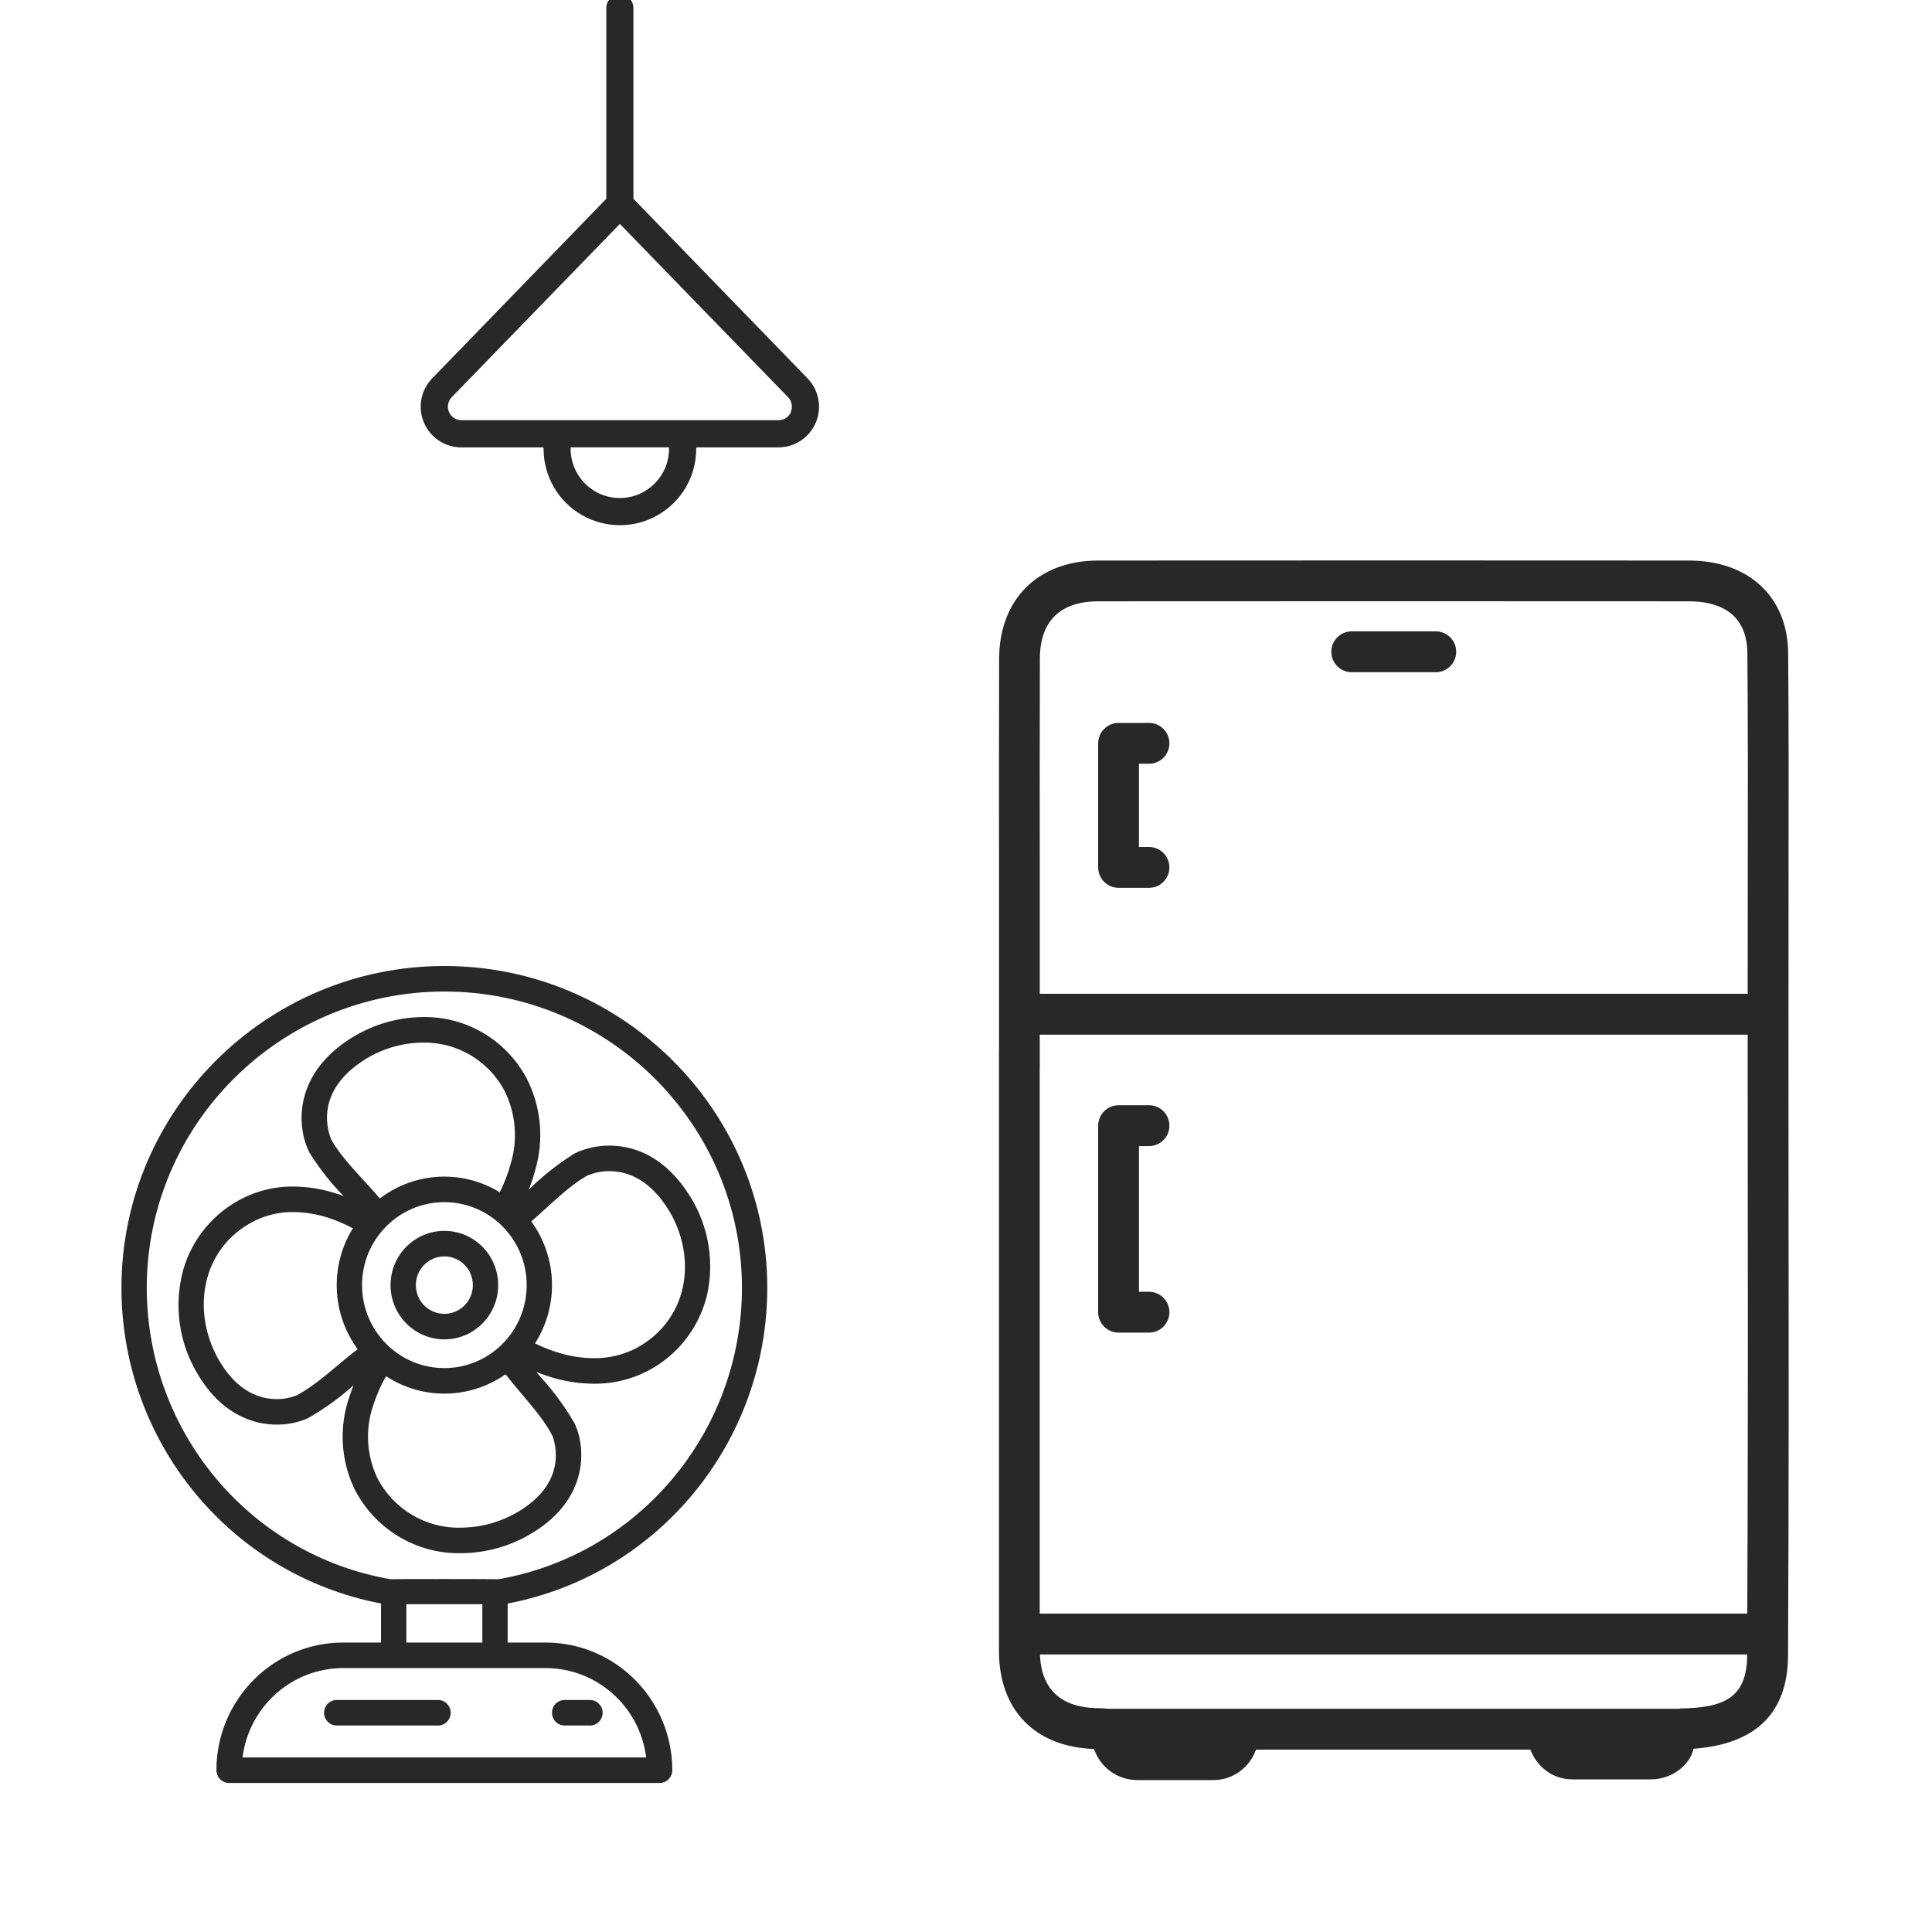
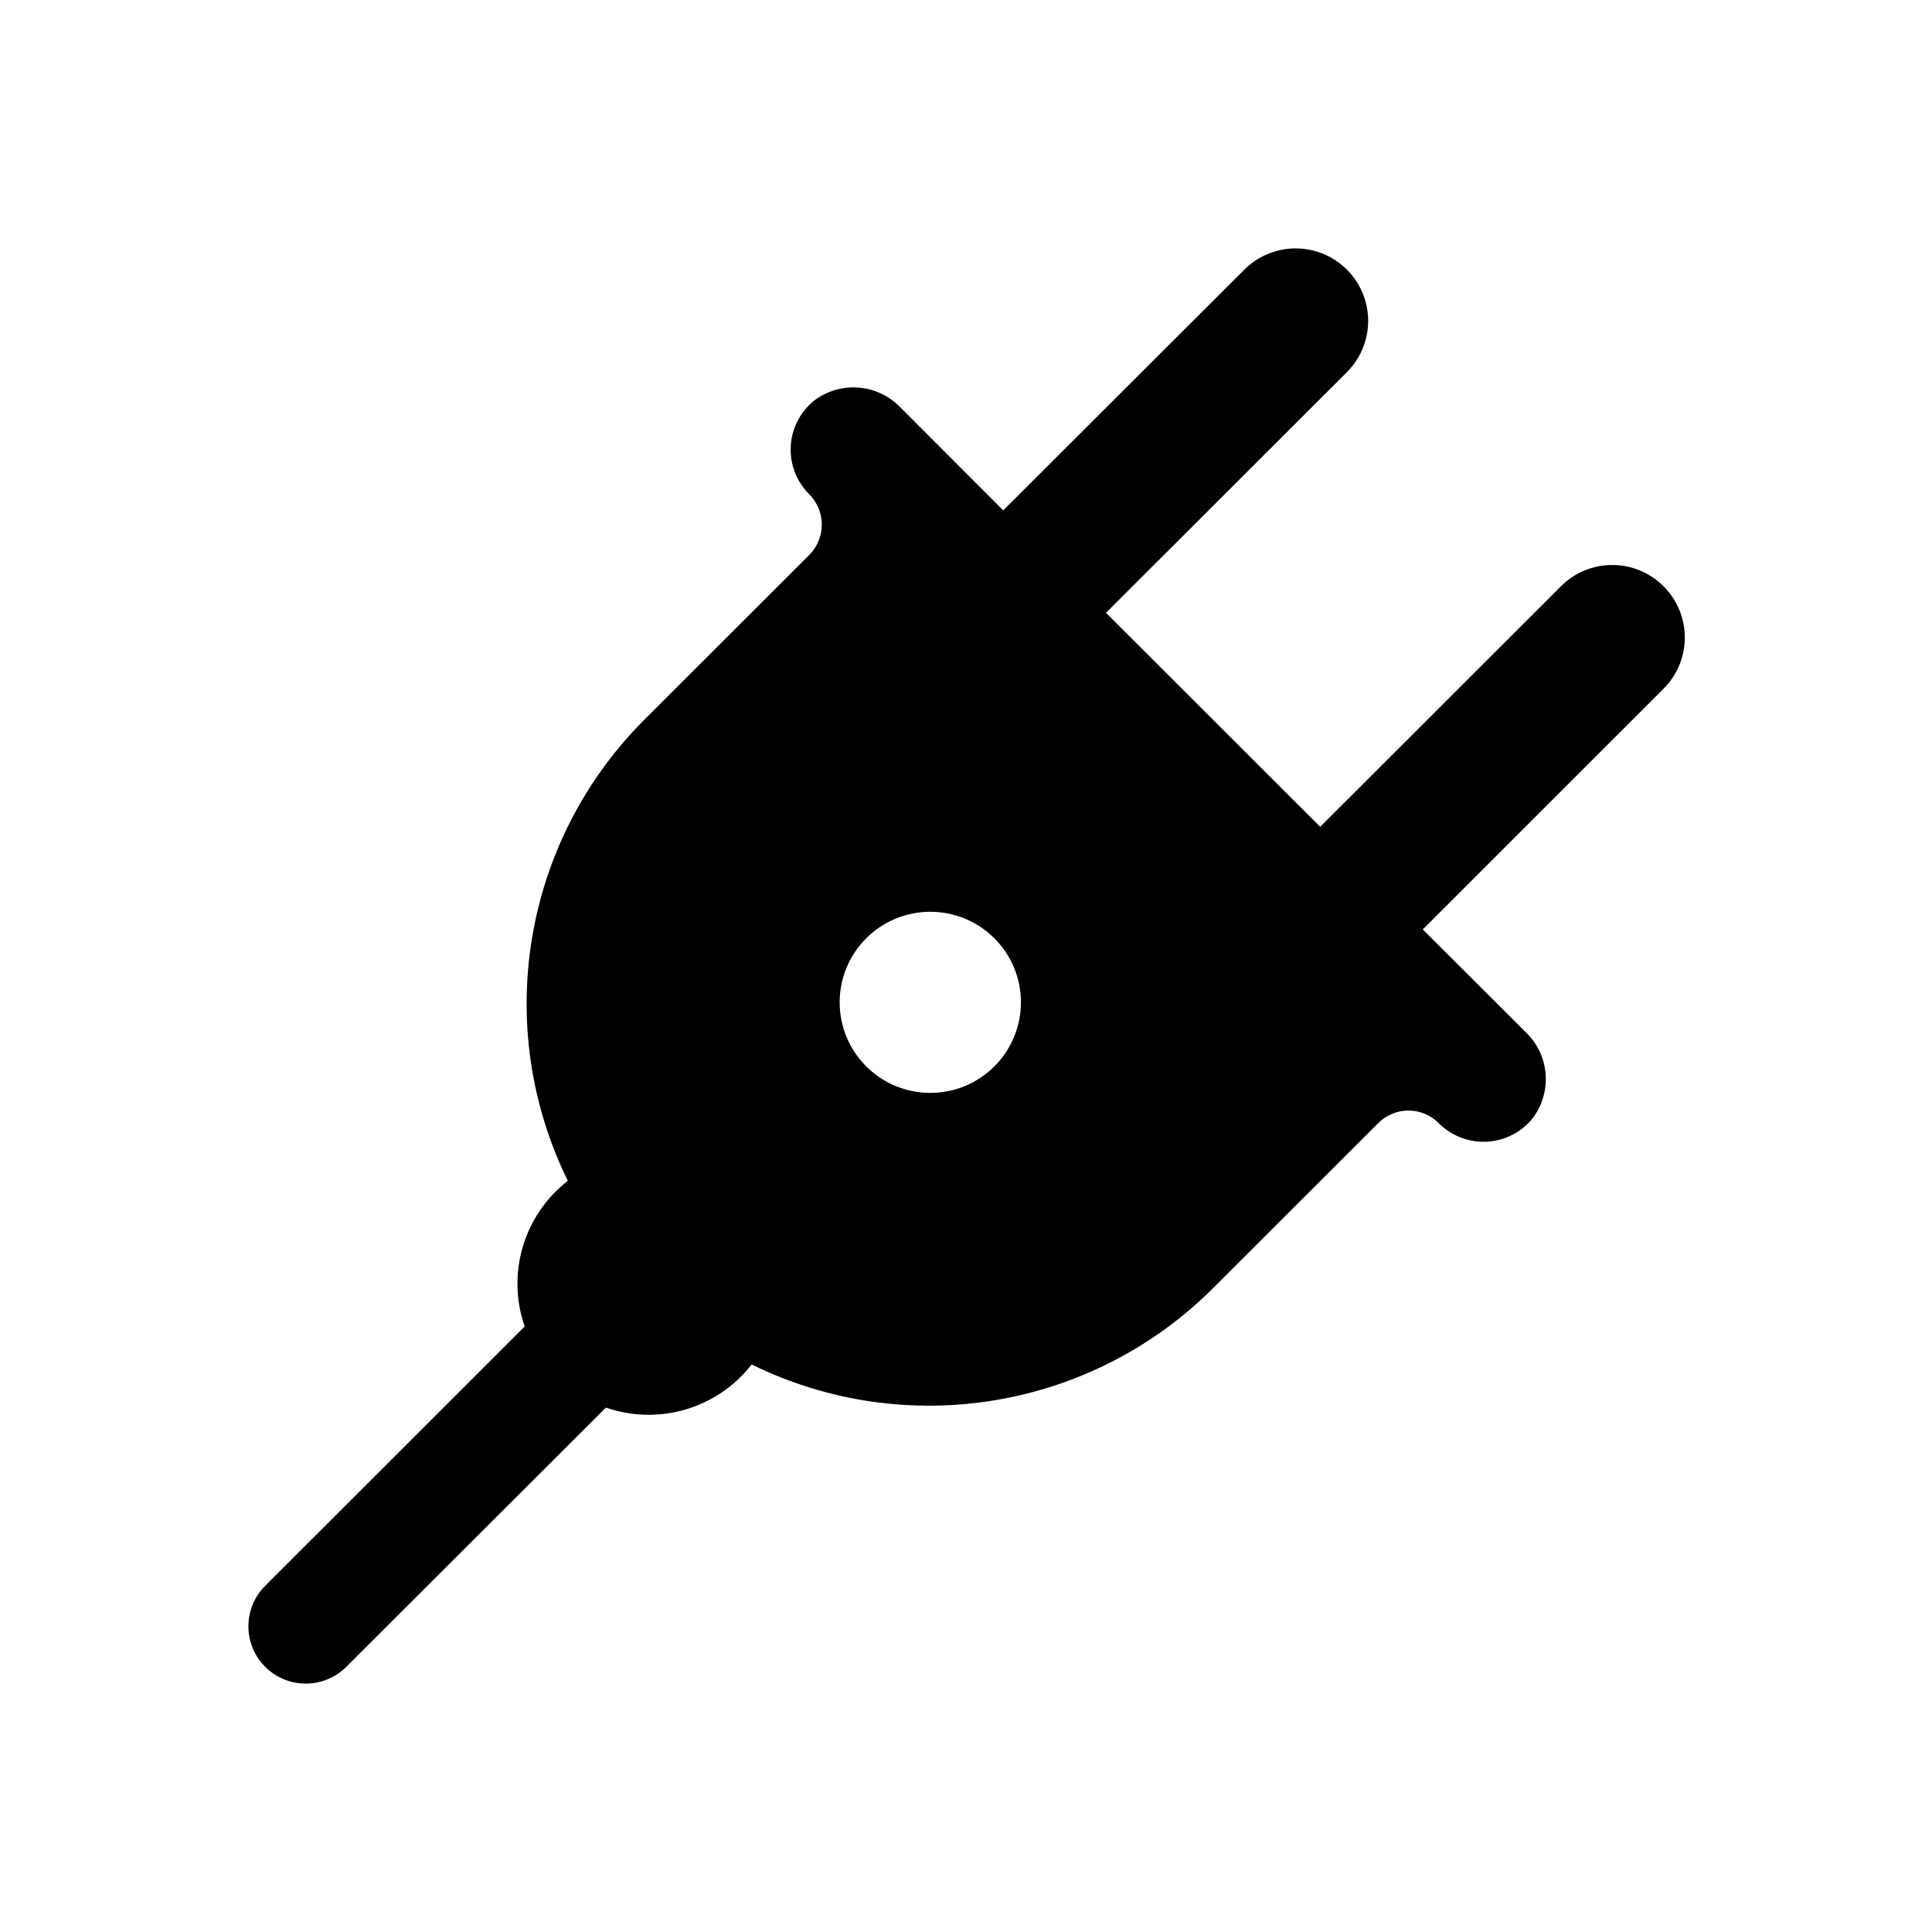
- <svg xmlns="http://www.w3.org/2000/svg" width="350px" height="350px" viewBox="0 0 350 350" version="1.1">
+ <svg xmlns="http://www.w3.org/2000/svg" width="350px" height="350px" viewBox="0 0 350 350" version="1.1" style="background: #FFFFFF;">
  <defs />
  <g id="Page-1" stroke="none" stroke-width="1" fill="none" fill-rule="evenodd">
-     <g id="Appliances" fill="#282828">
-       <g id="Group" transform="translate(180, 101)">
-         <path d="M18.196,215.839 C19.303,219.151 22.449,221.473 25.991,221.473 L39.864,221.473 C43.323,221.473 46.386,219.216 47.539,215.96 L97.24,215.96 C98.42,219.095 101.344,221.352 104.794,221.352 L119.092,221.352 C122.874,221.352 126.149,218.772 126.776,215.839 L126.804,215.803 C138.113,214.97 143.869,209.3 143.924,198.903 C143.933,197.617 143.924,196.331 143.933,195.046 C143.933,195.036 143.942,195.027 143.942,195.008 C143.942,194.99 143.933,194.99 143.933,194.981 C144.062,170.015 144.044,145.049 144.016,119.76 L143.998,90.835 L144.016,56.388 C144.035,43.299 144.053,30.312 143.942,17.316 C143.85,7.122 136.794,0.546 125.955,0.546 L72.454,0.527 L18.944,0.546 C8.05,0.555 1.021,7.548 1.002,18.37 C0.965,31.061 0.975,43.762 0.984,56.943 L0.984,82.695 C0.984,82.713 0.975,82.723 0.975,82.741 C0.975,82.76 0.984,82.769 0.984,82.787 L0.984,89.346 C0.984,89.364 0.975,89.374 0.975,89.392 L0.975,198.19 C0.993,208.8 7.551,215.506 18.196,215.839 L18.196,215.839 Z M136.609,89.374 C136.609,89.374 136.609,89.383 136.609,89.374 L136.609,90.835 L136.609,92.555 L136.609,92.565 L136.628,119.88 C136.655,143.828 136.646,167.573 136.535,191.318 L8.354,191.318 L8.354,92.611 C8.354,92.593 8.363,92.583 8.363,92.565 L8.363,86.441 L136.609,86.441 L136.609,89.374 L136.609,89.374 Z M124.396,208.504 C124.332,208.504 124.276,208.55 124.212,208.56 L20.715,208.56 L20.715,208.56 C20.161,208.504 19.608,208.449 19.045,208.449 C14.285,208.449 8.677,206.71 8.4,198.718 L136.517,198.718 L136.517,198.875 C136.48,206.774 132.052,208.384 124.396,208.504 L124.396,208.504 Z M8.382,18.38 C8.382,11.553 12.035,7.946 18.944,7.936 L72.454,7.918 L125.955,7.936 C130.761,7.936 136.498,9.574 136.554,17.381 C136.664,30.34 136.646,43.309 136.628,56.434 L136.609,79.032 L8.363,79.032 L8.363,56.758 C8.354,43.762 8.345,31.071 8.382,18.38 L8.382,18.38 Z" id="Shape" />
-         <path d="M22.633,140.415 L28.159,140.415 C30.197,140.415 31.848,138.75 31.848,136.715 C31.848,134.68 30.188,133.015 28.159,133.015 L26.332,133.015 L26.332,106.625 L28.159,106.625 C30.197,106.625 31.848,104.96 31.848,102.925 C31.848,100.89 30.188,99.225 28.159,99.225 L22.633,99.225 C20.595,99.225 18.944,100.89 18.944,102.925 L18.944,136.715 C18.944,138.75 20.604,140.415 22.633,140.415 L22.633,140.415 Z" id="Shape" />
-         <path d="M22.633,59.838 L28.159,59.838 C30.197,59.838 31.848,58.173 31.848,56.138 C31.848,54.103 30.188,52.438 28.159,52.438 L26.332,52.438 L26.332,37.361 L28.159,37.361 C30.197,37.361 31.848,35.696 31.848,33.661 C31.848,31.626 30.188,29.961 28.159,29.961 L22.633,29.961 C20.595,29.961 18.944,31.626 18.944,33.661 L18.944,56.138 C18.944,58.173 20.604,59.838 22.633,59.838 L22.633,59.838 Z" id="Shape" />
-         <path d="M64.871,20.776 L80.119,20.776 C82.158,20.776 83.809,19.11 83.809,17.076 C83.809,15.04 82.149,13.376 80.119,13.376 L64.871,13.376 C62.833,13.376 61.182,15.031 61.182,17.076 C61.182,19.12 62.842,20.776 64.871,20.776 L64.871,20.776 Z" id="Shape" />
-       </g>
-       <g id="miscellaneous-70-final" transform="translate(22, 175)">
-         <path d="M117,58.318 C117,26.161 90.757,0 58.5,0 C26.243,0 0,26.161 0,58.318 C0.018,86.288 19.765,110.293 47.029,115.488 L47.029,122.562 L40.147,122.562 C27.483,122.577 17.22,132.922 17.206,145.688 C17.206,146.965 18.233,148 19.5,148 L97.5,148 C98.767,148 99.794,146.965 99.794,145.688 C99.78,132.922 89.517,122.577 76.853,122.562 L69.971,122.562 L69.971,115.495 C97.238,110.299 116.985,86.291 117,58.318 L117,58.318 Z M76.853,127.188 C86.098,127.199 93.895,134.131 95.063,143.375 L21.937,143.375 C23.105,134.131 30.902,127.199 40.147,127.188 L76.853,127.188 Z M51.618,122.562 L51.618,115.625 L65.382,115.625 L65.382,122.562 L51.618,122.562 Z M68.29,111.094 C68.094,111.039 48.916,111.037 48.723,111.09 C23.243,106.65 4.621,84.384 4.588,58.318 C4.588,28.711 28.773,4.625 58.5,4.625 C88.227,4.625 112.412,28.711 112.412,58.318 C112.382,84.381 93.767,106.648 68.29,111.094 L68.29,111.094 Z" id="Shape" />
-         <path d="M106.108,59.51 C107.536,52.955 106.149,46.098 102.289,40.63 C97.686,33.946 92.208,32.542 88.423,32.542 C86.291,32.525 84.182,32.982 82.245,33.88 L82.129,33.939 L82.017,34.003 C79.129,35.812 76.441,37.928 74,40.314 L73.795,40.501 C74.256,39.356 74.645,38.183 74.958,36.989 C76.61,31.387 76.021,25.357 73.318,20.187 C69.582,13.332 62.391,9.123 54.634,9.25 C49.693,9.287 44.875,10.8 40.789,13.599 C30.807,20.418 31.988,29.73 34.008,33.702 L34.067,33.819 L34.134,33.933 C35.892,36.731 37.944,39.33 40.254,41.687 C39.771,41.505 39.288,41.337 38.804,41.185 C36.317,40.383 33.724,39.968 31.113,39.953 C27.989,39.921 24.9,40.627 22.095,42.014 C16.772,44.621 12.8,49.387 11.17,55.122 C9.42,61.624 10.452,68.567 14.016,74.267 C18.697,81.937 24.849,83.083 28.1,83.083 C29.984,83.099 31.853,82.734 33.595,82.01 L33.714,81.956 L33.831,81.895 C36.768,80.219 39.519,78.23 42.035,75.962 C41.774,76.613 41.542,77.261 41.335,77.913 C39.398,83.387 39.7,89.412 42.174,94.661 C45.85,101.97 53.345,106.519 61.473,106.375 C66.038,106.362 70.513,105.098 74.419,102.717 C84.794,96.436 84.044,87.128 82.197,83.084 L82.142,82.962 L82.08,82.844 C80.385,79.9 78.379,77.149 76.098,74.64 C75.791,74.278 75.483,73.913 75.174,73.546 C76.395,74.045 77.647,74.462 78.923,74.793 C81.098,75.368 83.337,75.663 85.585,75.672 C95.332,75.778 103.852,69.068 106.108,59.51 L106.108,59.51 Z M38.091,31.592 C38.091,31.592 34.104,23.752 43.364,17.428 C46.686,15.14 50.61,13.903 54.634,13.875 C60.731,13.77 66.386,17.076 69.324,22.463 C71.429,26.586 71.858,31.374 70.521,35.811 C70.036,37.601 69.371,39.337 68.537,40.992 C61.754,36.836 53.14,37.281 46.814,42.114 C43.593,38.338 40.217,35.245 38.091,31.592 L38.091,31.592 Z M31.715,77.791 C30.564,78.245 29.337,78.472 28.1,78.458 C25.261,78.458 21.246,77.287 17.923,71.842 C12.602,63.13 14.129,51.189 24.144,46.153 C26.314,45.089 28.7,44.55 31.113,44.578 C33.259,44.595 35.39,44.939 37.434,45.599 C38.984,46.099 40.485,46.742 41.918,47.52 C37.73,54.306 38.075,62.981 42.789,69.406 C38.789,72.494 35.508,75.805 31.715,77.791 L31.715,77.791 Z M58.5,42.781 C66.736,42.781 73.412,49.511 73.412,57.812 C73.412,66.114 66.736,72.844 58.5,72.844 C50.264,72.844 43.588,66.114 43.588,57.812 C43.588,49.511 50.264,42.781 58.5,42.781 L58.5,42.781 Z M78.029,85.017 C78.029,85.017 81.649,92.945 72.056,98.753 C68.861,100.696 65.204,101.732 61.473,101.75 C55.066,101.904 49.144,98.325 46.259,92.556 C44.349,88.392 44.15,83.634 45.705,79.322 C46.276,77.579 47.024,75.9 47.937,74.311 C54.553,78.645 63.114,78.507 69.588,73.962 C72.695,77.957 76.03,81.23 78.029,85.017 L78.029,85.017 Z M93.464,69.122 C91.042,70.426 88.331,71.088 85.585,71.047 C83.721,71.037 81.866,70.791 80.063,70.314 C78.29,69.838 76.568,69.187 74.922,68.368 C79.26,61.573 78.992,52.785 74.249,46.27 C77.809,43.195 80.796,40.038 84.297,38.017 C85.597,37.443 87.003,37.153 88.423,37.167 C91.256,37.167 95.108,38.313 98.52,43.268 C104.312,51.676 103.343,63.626 93.464,69.122 L93.464,69.122 Z" id="Shape" />
-         <path d="M58.5,67.641 C63.885,67.641 68.25,63.24 68.25,57.812 C68.25,52.385 63.885,47.984 58.5,47.984 C53.115,47.984 48.75,52.385 48.75,57.812 C48.756,63.238 53.118,67.634 58.5,67.641 L58.5,67.641 Z M58.5,52.609 C61.351,52.609 63.662,54.939 63.662,57.812 C63.662,60.686 61.351,63.016 58.5,63.016 C55.649,63.016 53.338,60.686 53.338,57.812 C53.338,54.939 55.649,52.609 58.5,52.609 L58.5,52.609 Z" id="Shape" />
-         <path d="M36.706,135.281 C36.706,136.558 37.733,137.594 39,137.594 L57.353,137.594 C58.62,137.594 59.647,136.558 59.647,135.281 C59.647,134.004 58.62,132.969 57.353,132.969 L39,132.969 C37.733,132.969 36.706,134.004 36.706,135.281 L36.706,135.281 Z" id="Shape" />
-         <path d="M80.294,137.594 L84.882,137.594 C86.149,137.594 87.176,136.558 87.176,135.281 C87.176,134.004 86.149,132.969 84.882,132.969 L80.294,132.969 C79.027,132.969 78,134.004 78,135.281 C78,136.558 79.027,137.594 80.294,137.594 L80.294,137.594 Z" id="Shape" />
-       </g>
-       <g id="03" transform="translate(76, -1)">
-         <path d="M70.293,69.546 L38.75,37.009 L38.75,2.457 C38.75,1.1 37.65,0 36.294,0 C34.937,0 33.837,1.1 33.837,2.457 L33.837,37.009 L2.294,69.546 C0.23,71.671 -0.36,74.826 0.795,77.554 C1.95,80.282 4.626,82.053 7.588,82.05 L22.475,82.05 L22.475,82.321 C22.475,87.26 25.11,91.823 29.387,94.293 C33.665,96.762 38.935,96.762 43.212,94.293 C47.489,91.823 50.124,87.26 50.124,82.321 L50.124,82.05 L64.999,82.05 C67.961,82.053 70.637,80.282 71.792,77.554 C72.947,74.826 72.357,71.671 70.293,69.546 L70.293,69.546 Z M45.199,82.308 C45.199,87.23 41.209,91.22 36.287,91.22 C31.366,91.22 27.376,87.23 27.376,82.308 L27.376,82.038 L45.199,82.038 L45.199,82.308 Z M67.308,75.626 C66.924,76.534 66.034,77.124 65.048,77.125 L7.588,77.125 C6.604,77.121 5.717,76.53 5.335,75.623 C4.952,74.716 5.148,73.669 5.832,72.961 L36.294,41.566 L66.768,72.961 C67.451,73.67 67.644,74.72 67.259,75.626 L67.308,75.626 Z" id="Shape" />
-       </g>
+     <g id="Light-Copy" fill="#000000">
+       <path d="M301.362,106.206 C298.901,103.739 295.558,102.352 292.071,102.352 C288.584,102.352 285.241,103.739 282.78,106.206 L239.162,149.783 L200.361,111.018 L243.979,67.441 C247.317,64.129 248.627,59.286 247.414,54.744 C246.202,50.203 242.651,46.655 238.105,45.444 C233.559,44.232 228.712,45.541 225.396,48.876 L181.749,92.453 L163.047,73.739 C158.873,69.452 152.142,68.979 147.408,72.64 C144.913,74.683 143.401,77.687 143.247,80.907 C143.093,84.126 144.31,87.261 146.598,89.534 C148.06,90.998 148.879,92.984 148.875,95.052 C148.871,97.121 148.044,99.103 146.576,100.562 L116.695,130.415 C94.695,152.434 89.138,185.991 102.869,213.915 C94.871,220.123 91.725,230.735 95.05,240.293 L48.041,287.284 C43.986,291.338 43.987,297.908 48.043,301.96 L48.043,301.96 C52.099,306.013 58.675,306.013 62.732,301.962 L109.767,254.997 C119.334,258.318 129.956,255.175 136.169,247.185 C164.118,260.918 197.714,255.365 219.747,233.372 L249.628,203.519 C251.059,202.049 253.017,201.21 255.069,201.186 C257.121,201.162 259.098,201.956 260.563,203.392 C262.83,205.718 265.981,206.97 269.227,206.836 C272.474,206.701 275.51,205.193 277.576,202.687 C281.24,197.957 280.767,191.233 276.477,187.062 L257.745,168.378 L301.362,124.772 C303.832,122.312 305.22,118.972 305.22,115.489 C305.22,112.005 303.832,108.665 301.362,106.206 L301.362,106.206 Z M180.143,193.181 C173.731,199.588 163.335,199.588 156.922,193.181 C150.51,186.775 150.51,176.388 156.922,169.982 C163.335,163.576 173.731,163.576 180.143,169.982 C186.551,176.39 186.551,186.773 180.143,193.181 L180.143,193.181 Z" id="Shape" />
    </g>
  </g>
</svg>
